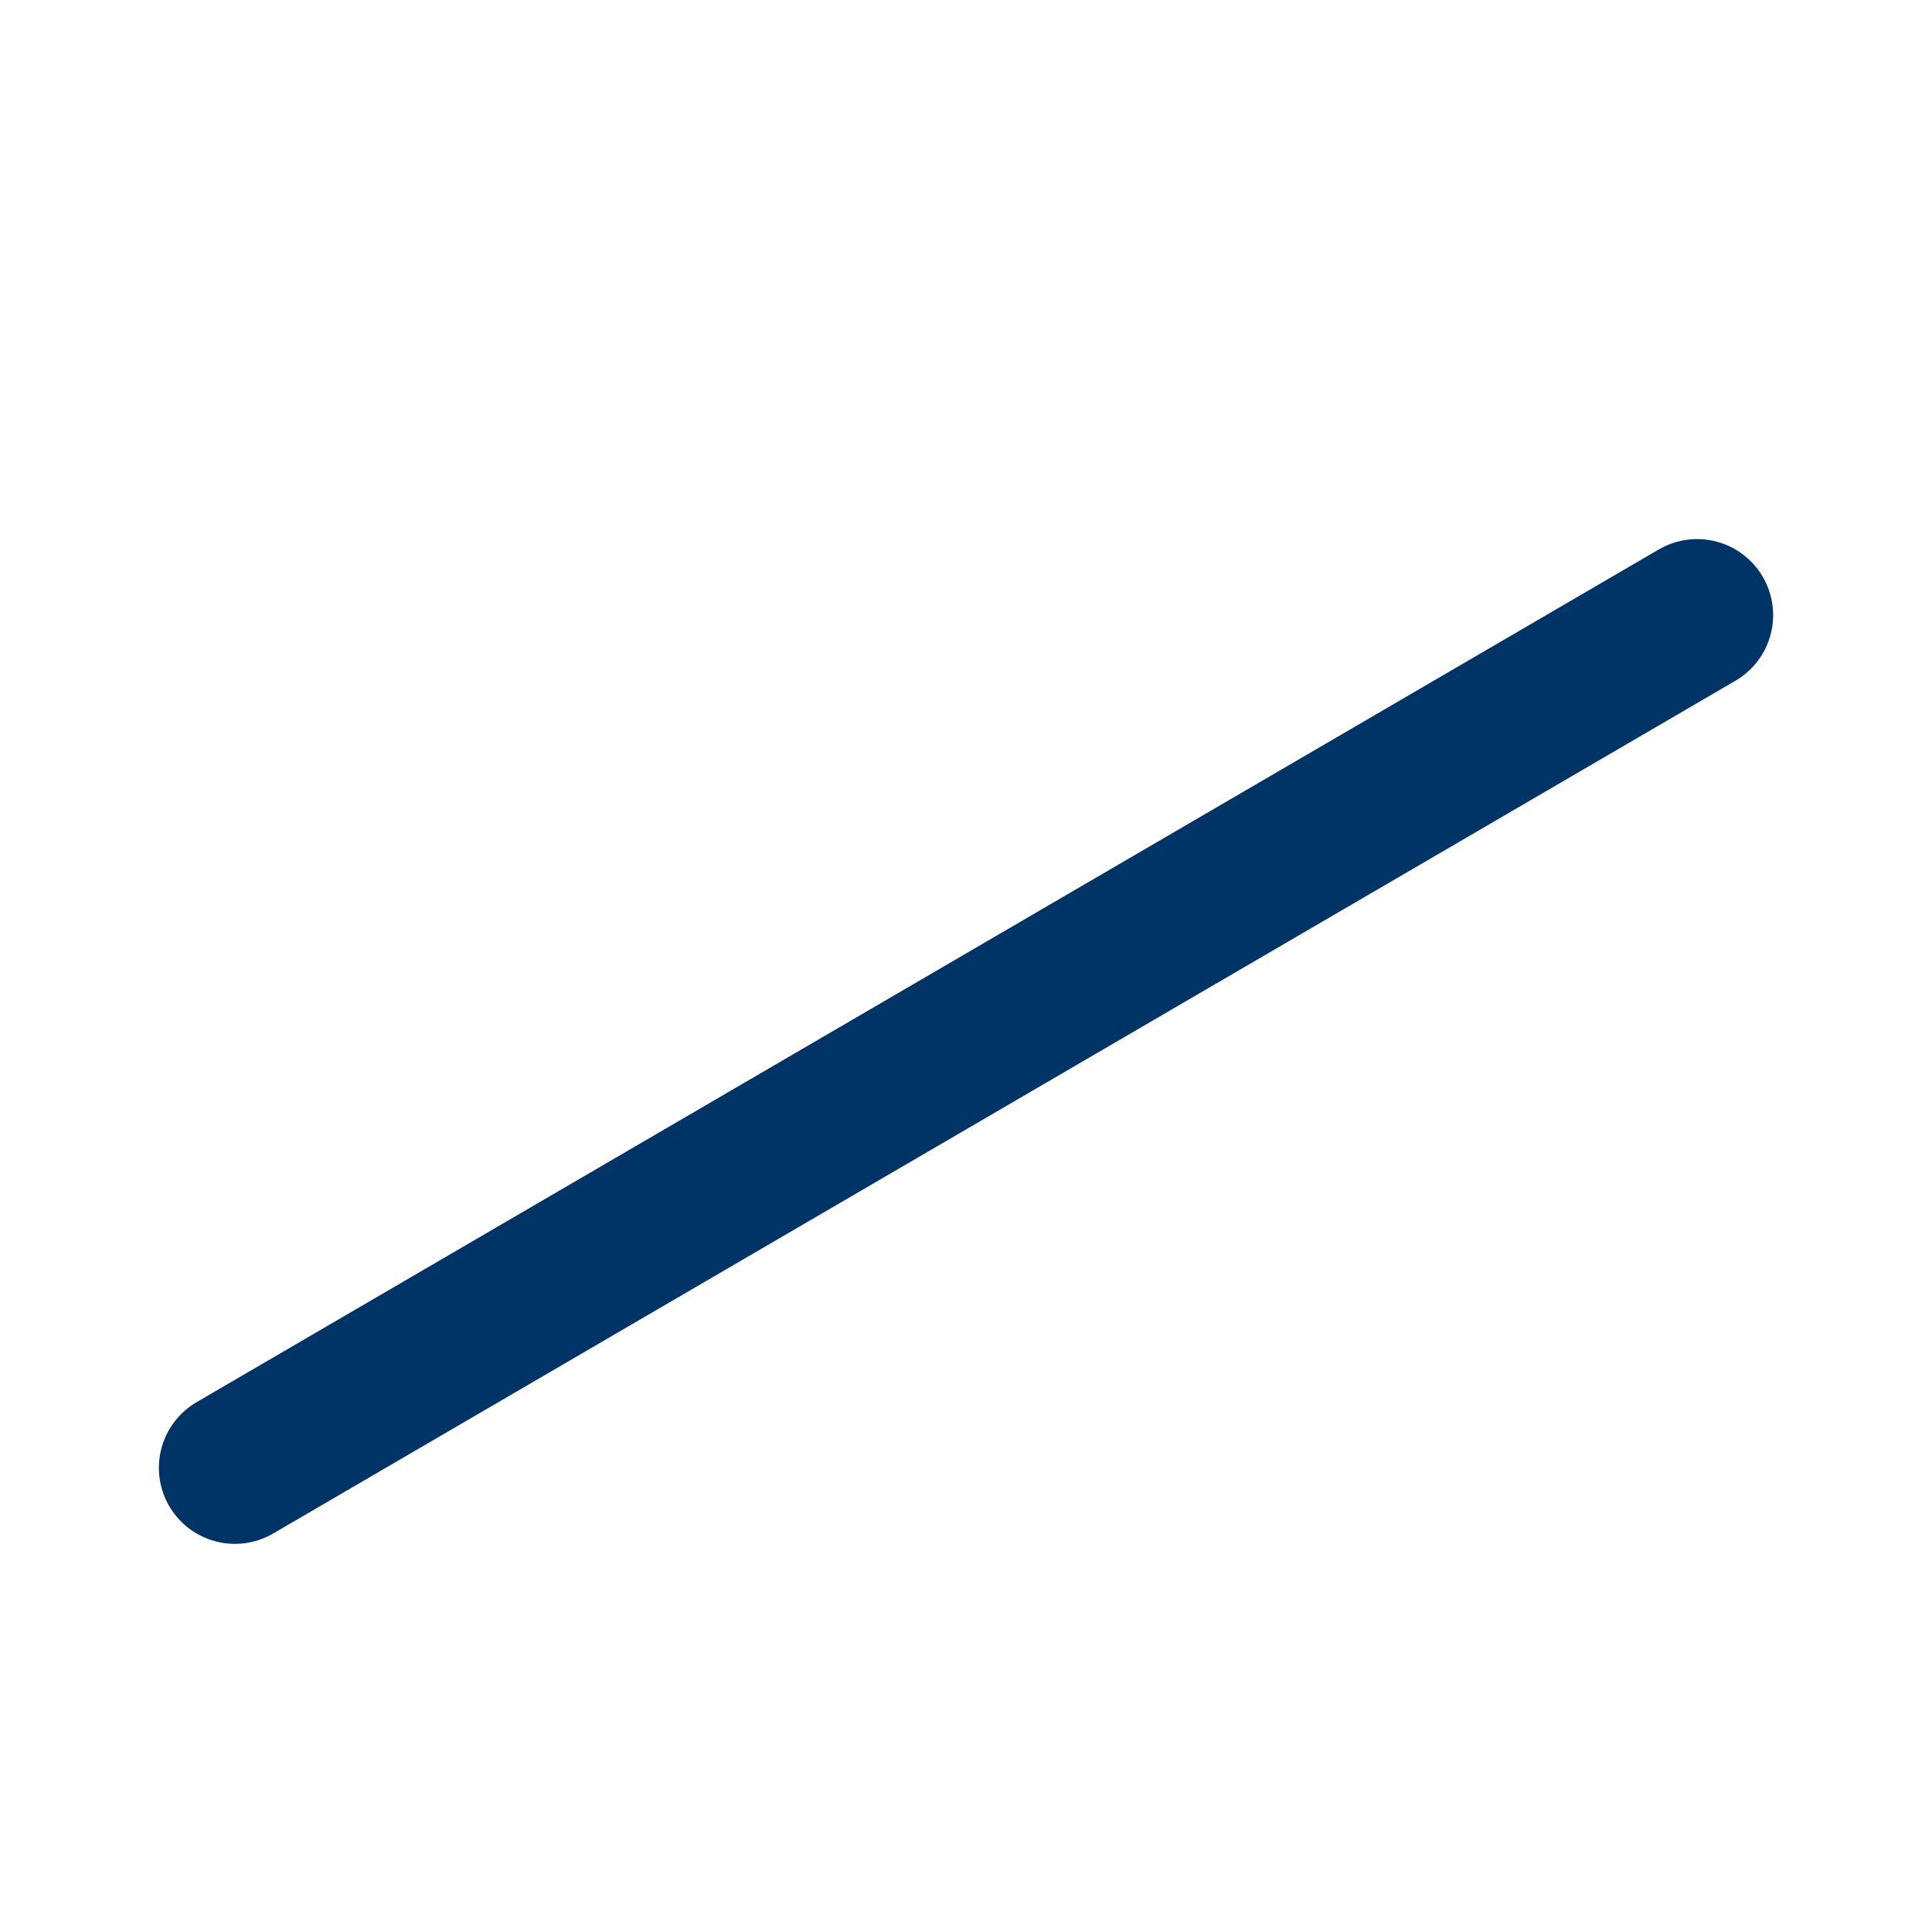
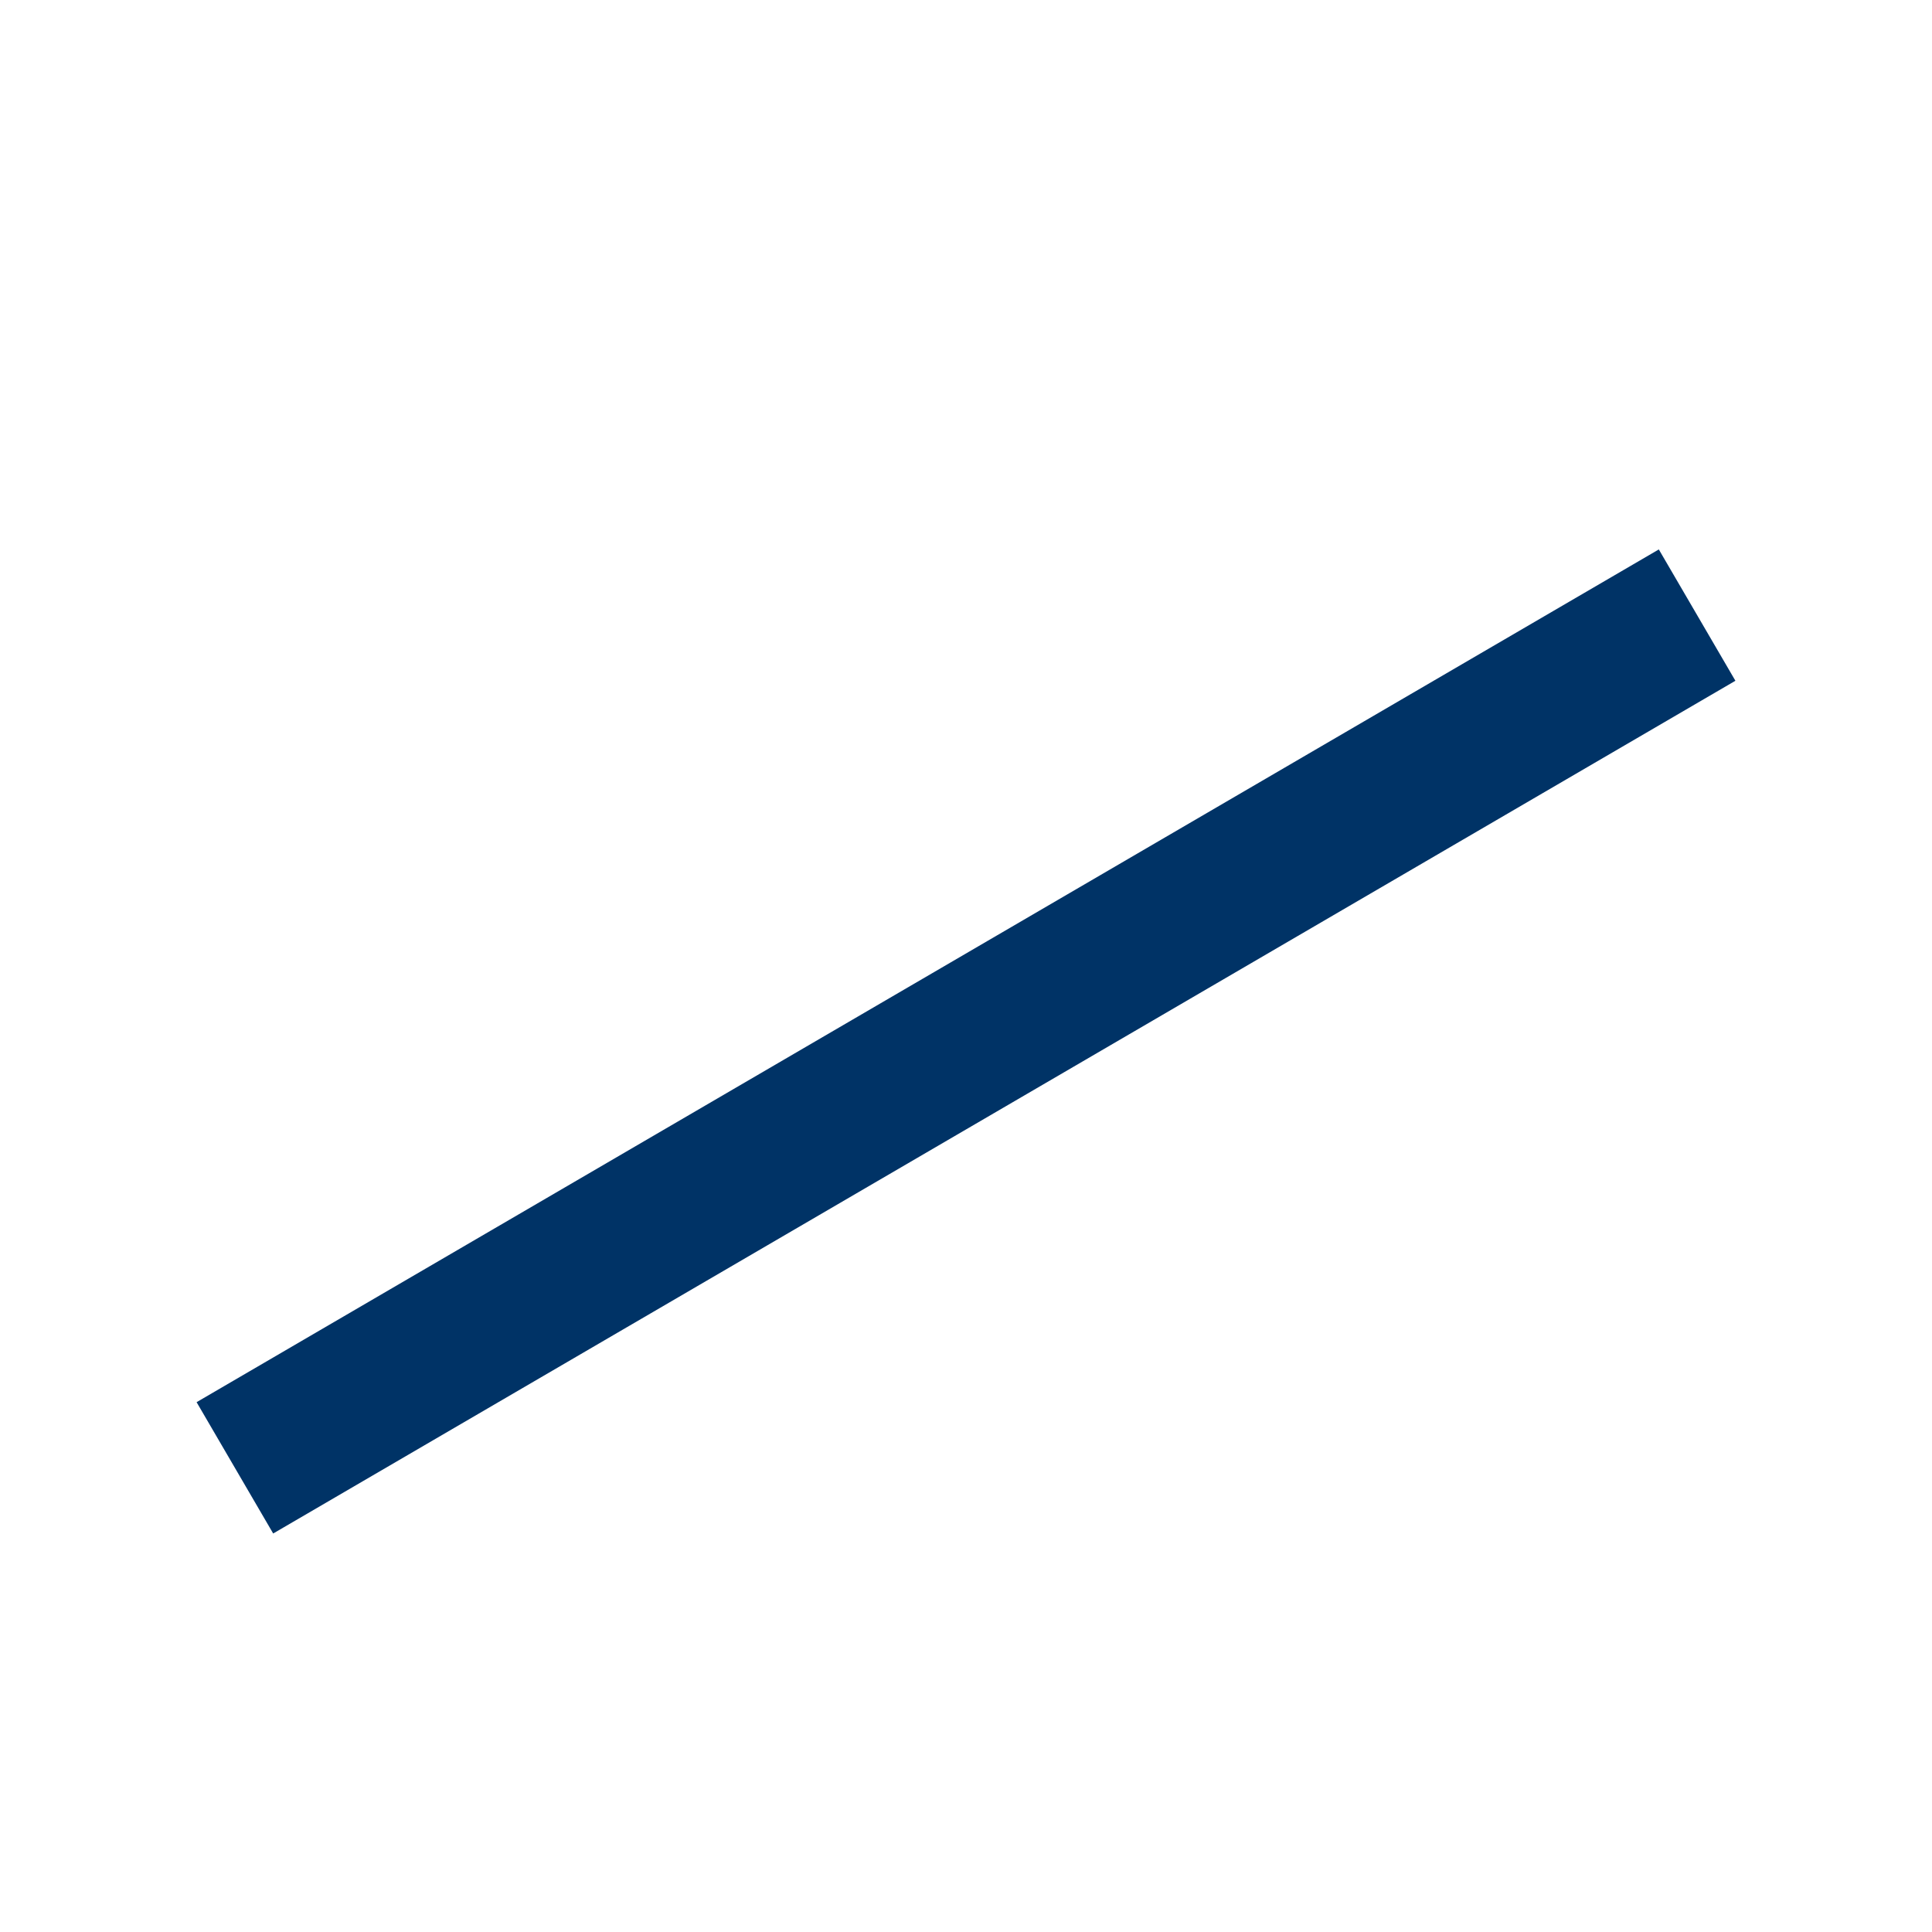
<svg xmlns="http://www.w3.org/2000/svg" viewBox="0 0 64 64" width="64" height="64">
-   <path d="M 56.219 20.376 L 7.781 48.624" fill="none" stroke="#003366" stroke-width="5.036" stroke-linecap="round" stroke-linejoin="round" />
+   <path d="M 56.219 20.376 L 7.781 48.624" fill="none" stroke="#003366" stroke-width="5.036" stroke-linecap="butt" stroke-linejoin="round" />
</svg>
